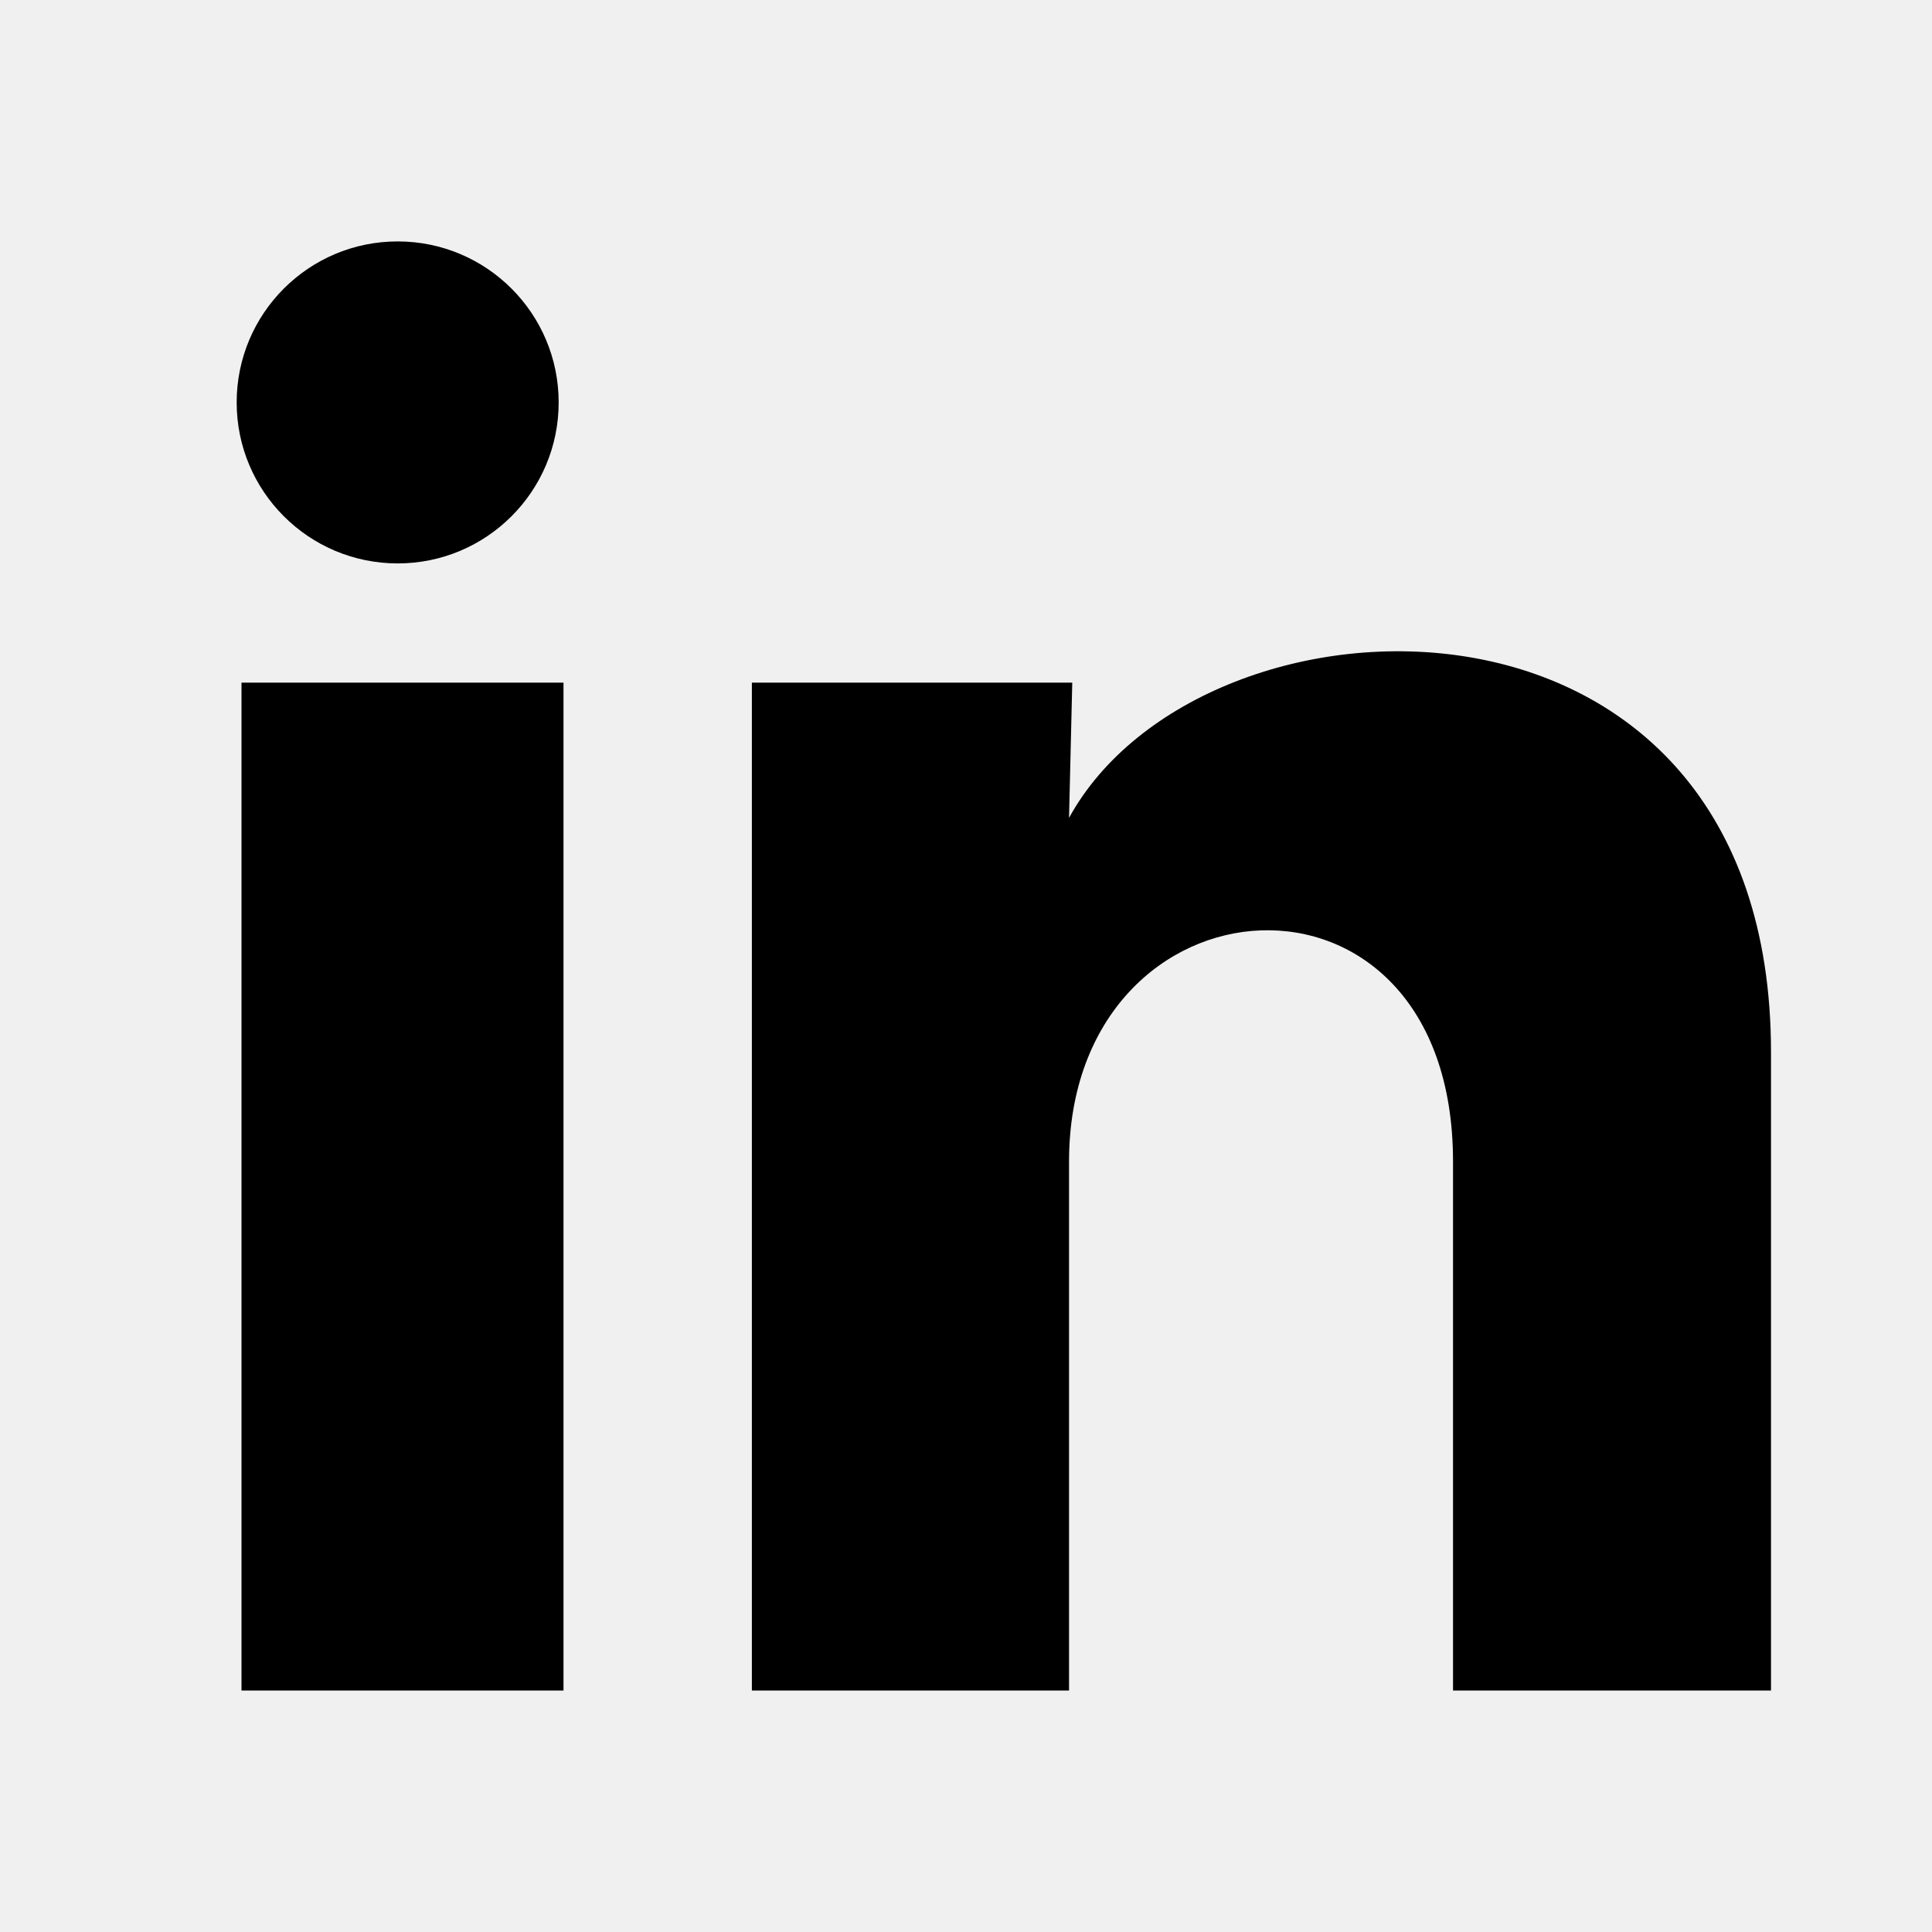
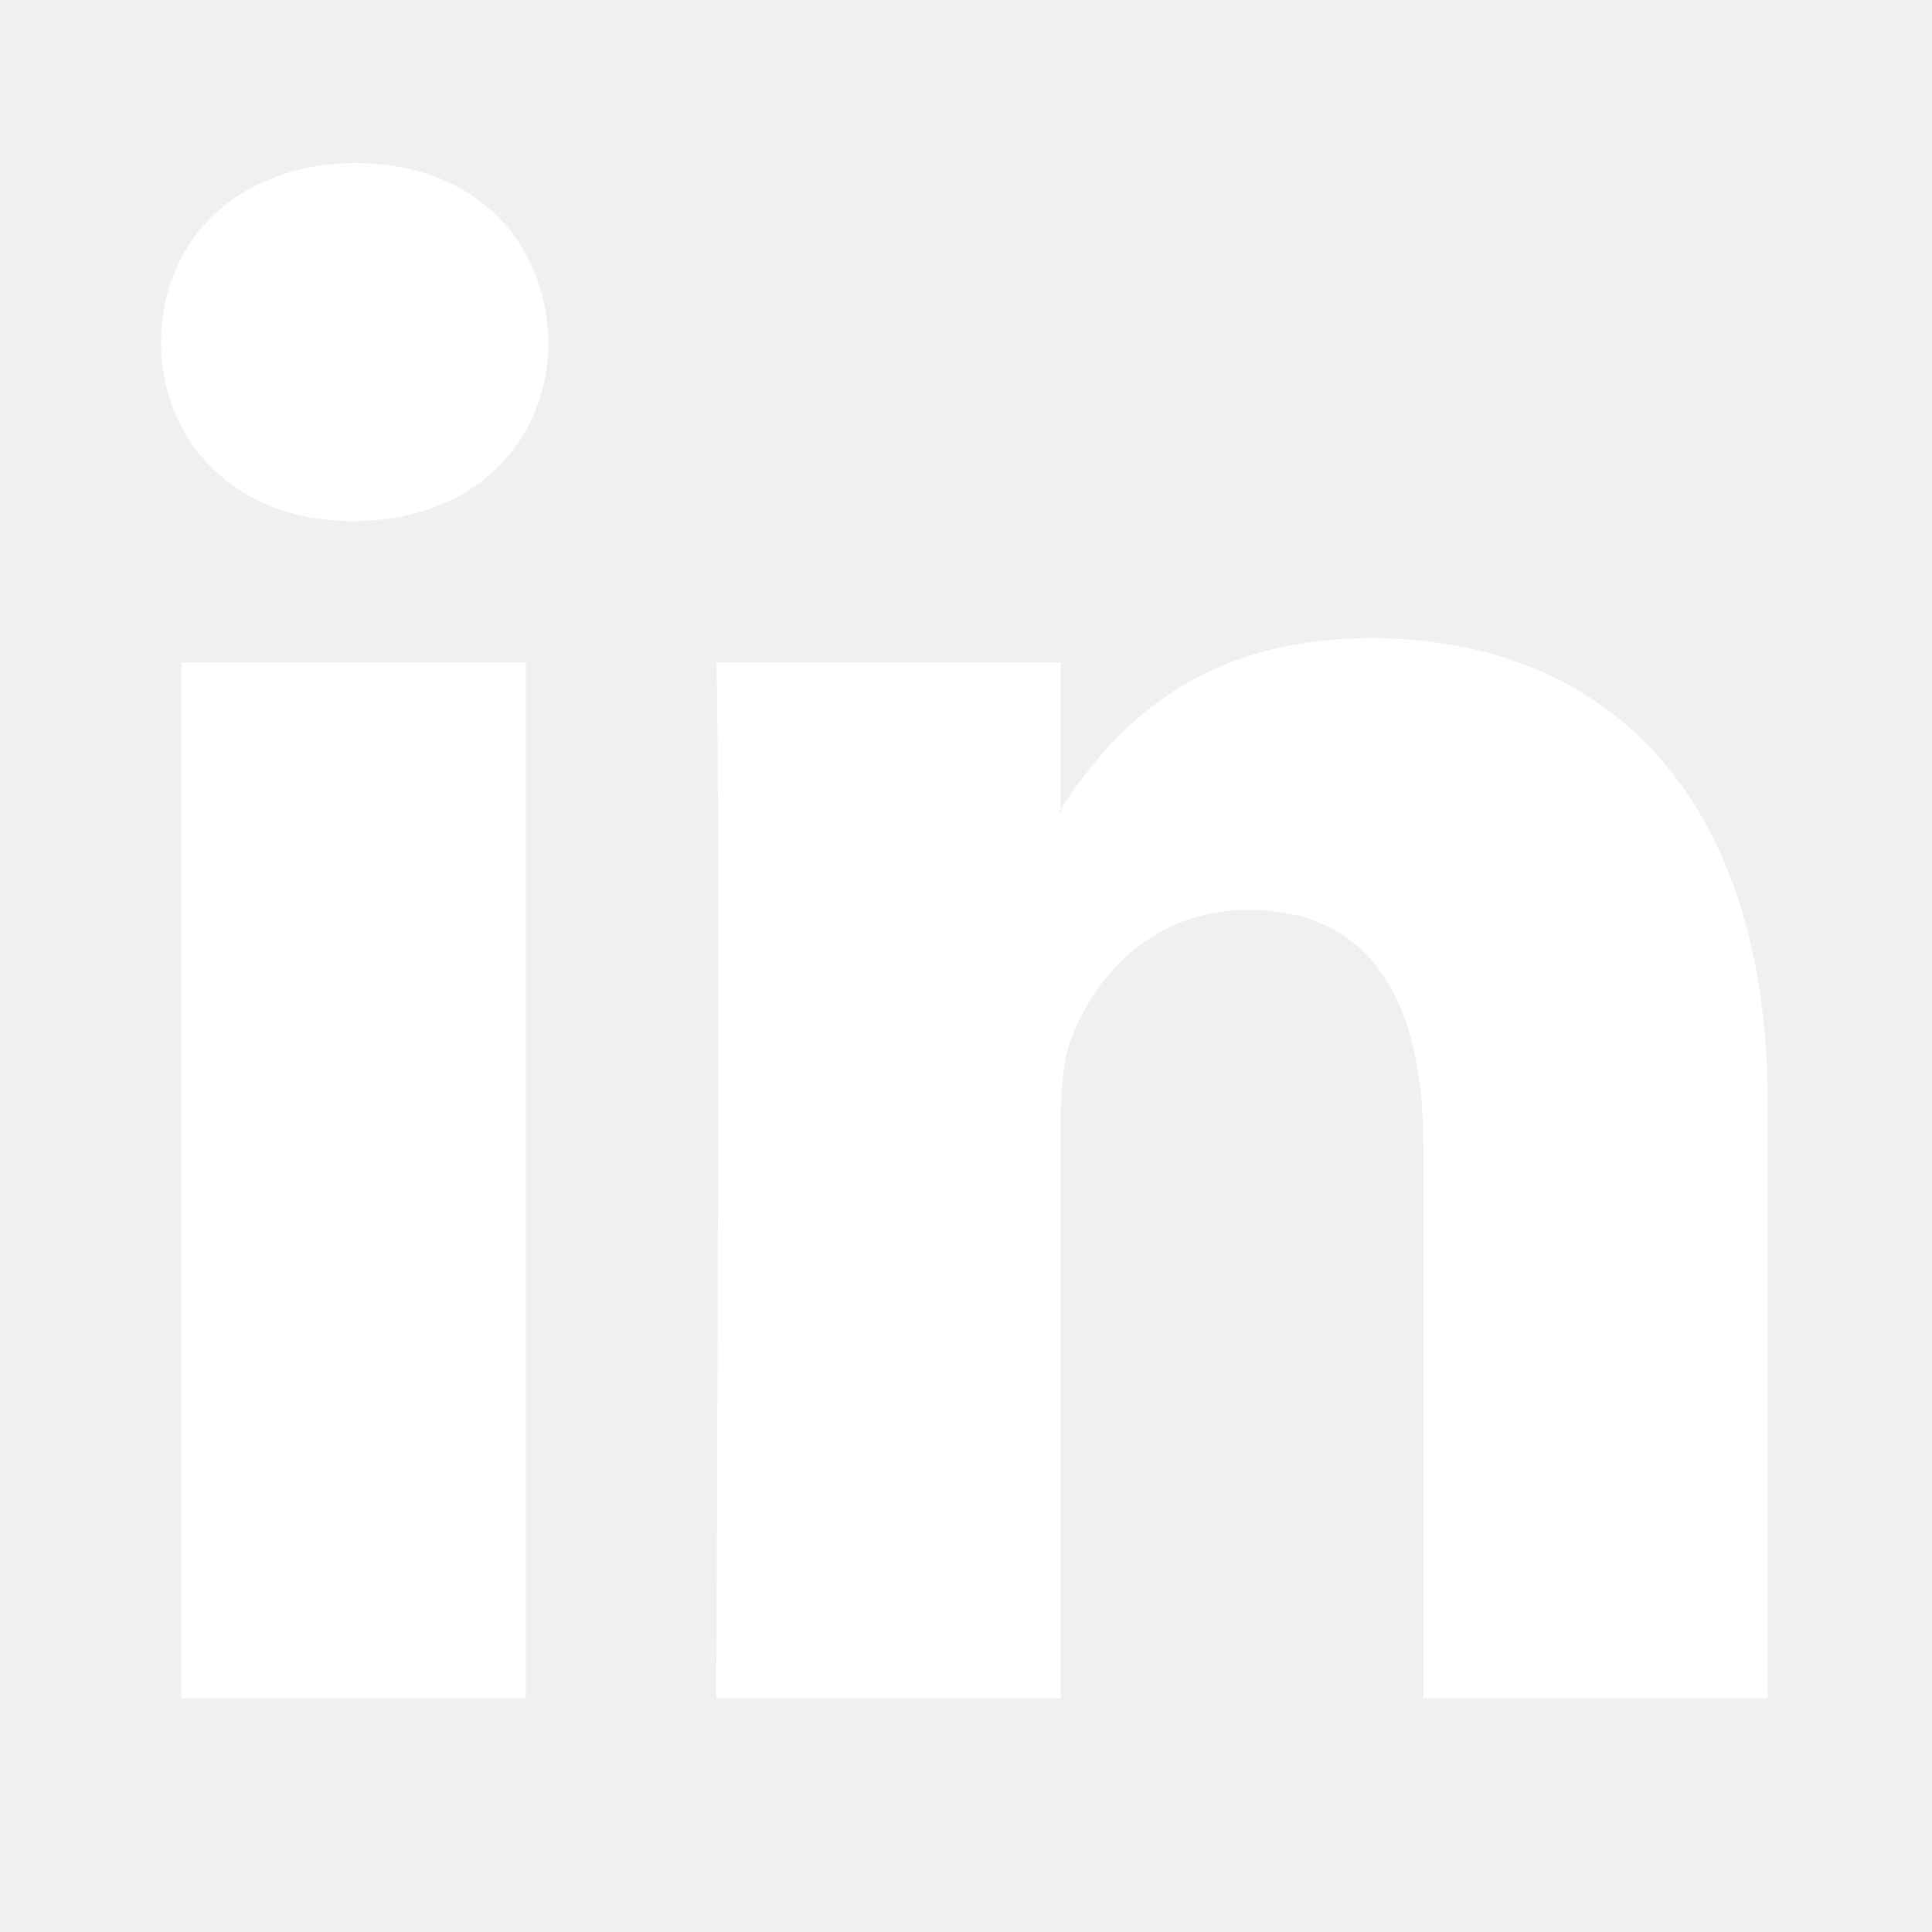
- <svg class="h-10 w-10" fill="currentColor" viewBox="0 0 24 24" aria-hidden="true">
-   <path d="M6.94 5a2 2 0 1 1-4-.002 2 2 0 0 1 4 .002zM7 8.48H3V21h4V8.48zm6.32 0H9.34V21h3.94v-6.57c0-3.66 4.77-4 4.77 0V21H22v-7.93c0-6.17-7.06-5.94-8.72-2.91l.04-1.68z" />
+ <svg xmlns="http://www.w3.org/2000/svg" fill="#ffffff" width="800px" height="800px" viewBox="-2 -2 24 24" preserveAspectRatio="xMinYMin">
+   <path d="M19.959 11.719v7.379h-4.278v-6.885c0-1.73-.619-2.91-2.167-2.91-1.182 0-1.886.796-2.195 1.565-.113.275-.142.658-.142 1.043v7.187h-4.28s.058-11.66 0-12.869h4.28v1.824l-.028.042h.028v-.042c.568-.875 1.583-2.126 3.856-2.126 2.815 0 4.926 1.84 4.926 5.792zM2.421.026C.958.026 0 .986 0 2.249c0 1.235.93 2.224 2.365 2.224h.028c1.493 0 2.42-.989 2.42-2.224C4.787.986 3.887.026 2.422.026zM.254 19.098h4.278V6.229H.254v12.869z" />
</svg>
